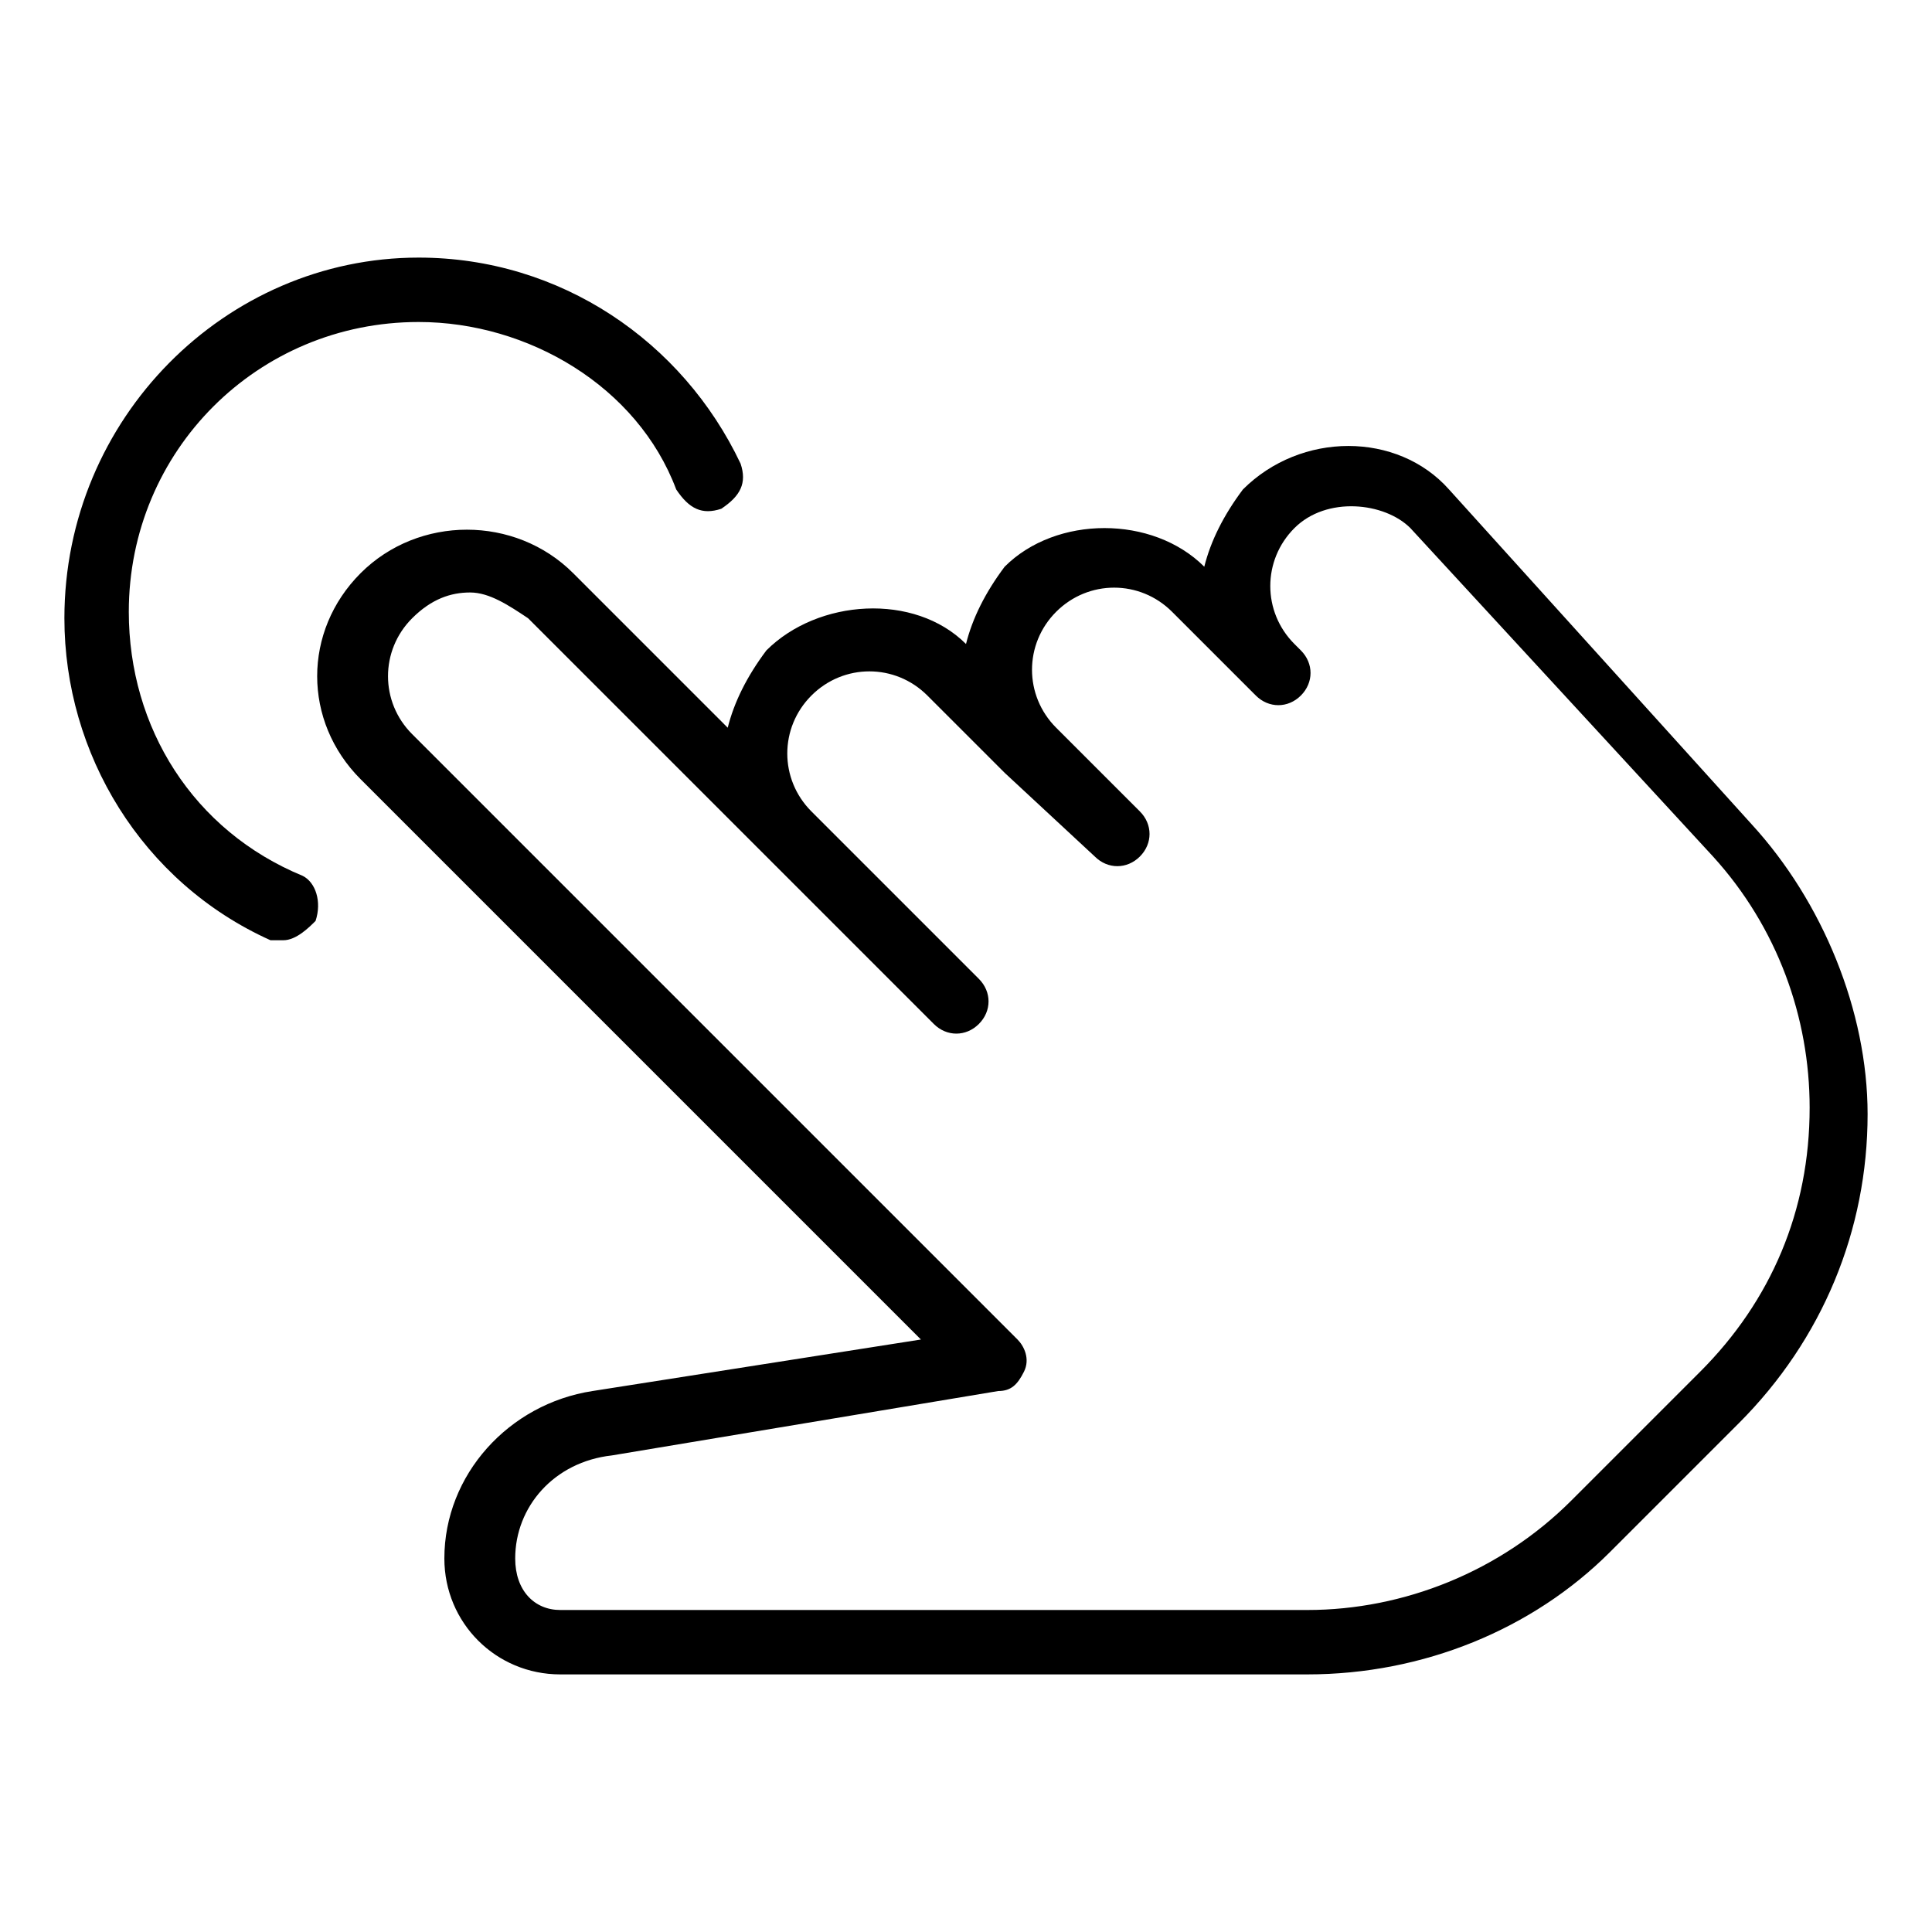
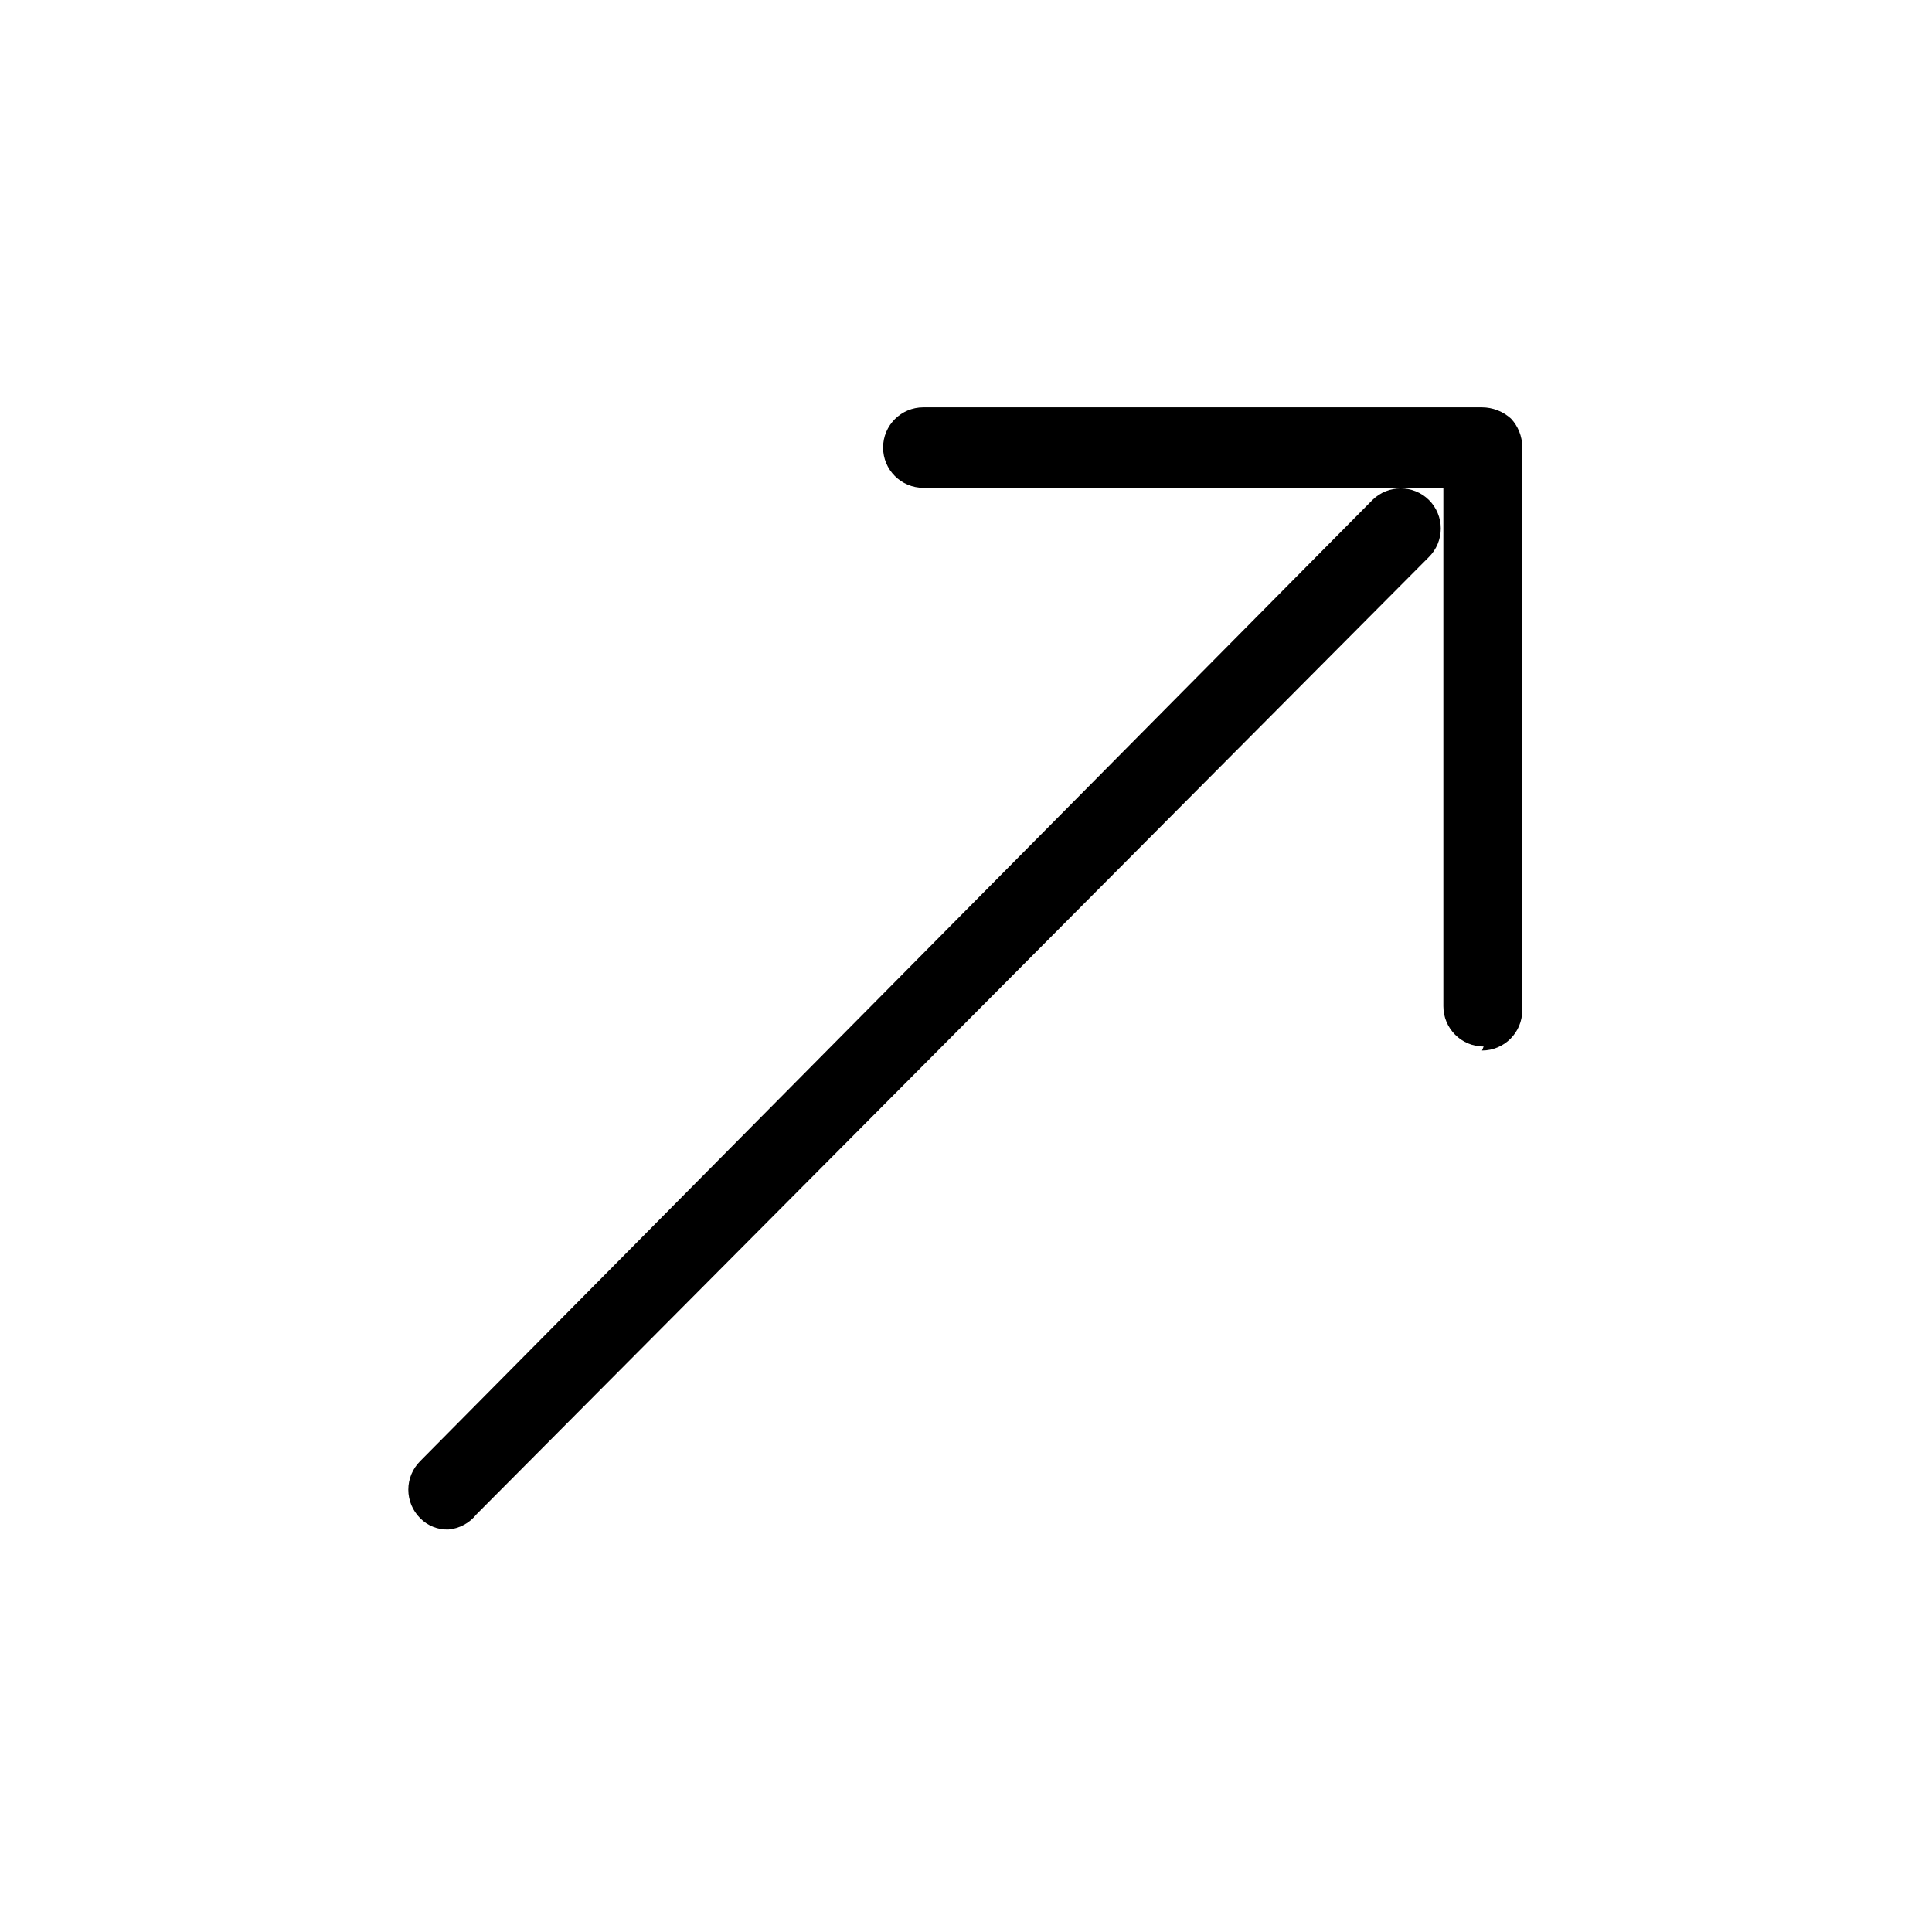
- <svg xmlns="http://www.w3.org/2000/svg" t="1623777059400" class="icon" viewBox="0 0 1024 1024" version="1.1" p-id="1981" width="64" height="64">
+ <svg xmlns="http://www.w3.org/2000/svg" t="1625125260370" class="icon" viewBox="0 0 1024 1024" version="1.1" p-id="11586" width="200" height="200">
  <defs>
    <style type="text/css" />
  </defs>
-   <path d="M692.907 887.467H296.96c-34.133 0-61.44-27.307-61.44-61.44 0-44.373 34.133-81.92 78.507-88.747l174.08-27.307-296.96-296.96c-30.72-30.72-30.72-78.507 0-109.227 30.72-30.72 81.92-30.72 112.64 0l81.92 81.92c3.413-13.653 10.24-27.307 20.48-40.96 27.307-27.307 78.507-30.72 105.813-3.413 3.413-13.653 10.24-27.307 20.48-40.96 27.307-27.307 78.507-27.307 105.813 0 3.413-13.653 10.24-27.307 20.48-40.96 30.72-30.72 81.92-30.72 109.227 0l160.427 177.493c37.547 40.96 61.44 98.987 61.44 153.6 0 61.44-23.893 119.467-68.267 163.84l-68.267 68.267c-40.96 40.96-98.987 64.853-160.427 64.853zM249.173 314.027c-10.24 0-20.48 3.413-30.72 13.653-17.067 17.067-17.067 44.373 0 61.44l320.853 320.853c3.413 3.413 6.827 10.24 3.413 17.067s-6.827 10.24-13.653 10.24l-204.8 34.133c-30.72 3.413-51.2 27.307-51.2 54.613 0 17.067 10.24 27.307 23.893 27.307h395.947c51.2 0 102.4-20.48 139.947-58.027l68.267-68.267c37.547-37.547 58.027-85.333 58.027-139.947 0-47.787-17.067-95.573-51.2-133.12l-160.427-174.08c-13.653-13.653-44.373-17.067-61.44 0s-17.067 44.373 0 61.44l3.413 3.413c6.827 6.827 6.827 17.067 0 23.893-6.827 6.827-17.067 6.827-23.893 0l-44.373-44.373c-17.067-17.067-44.373-17.067-61.44 0s-17.067 44.373 0 61.44l44.373 44.373c6.827 6.827 6.827 17.067 0 23.893s-17.067 6.827-23.893 0L532.48 409.6l-40.96-40.96c-17.067-17.067-44.373-17.067-61.44 0s-17.067 44.373 0 61.44l88.747 88.747c6.827 6.827 6.827 17.067 0 23.893s-17.067 6.827-23.893 0l-88.747-88.747-126.293-126.293c-10.24-6.827-20.48-13.653-30.72-13.653z" fill="" p-id="1982" />
-   <path d="M150.187 498.347h-6.827c-68.267-30.72-109.227-98.987-109.227-170.667C34.133 221.867 119.467 136.533 221.867 136.533c75.093 0 139.947 44.373 170.667 109.227 3.413 10.24 0 17.067-10.24 23.893-10.24 3.413-17.067 0-23.893-10.24C337.92 204.8 279.893 170.667 221.867 170.667 136.533 170.667 68.267 238.933 68.267 324.267c0 61.44 34.133 116.053 92.16 139.947 6.827 3.413 10.24 13.653 6.827 23.893-3.413 3.413-10.24 10.24-17.067 10.24z" fill="" p-id="1983" />
+   <path d="M237.653 810.667a20.053 20.053 0 0 1-14.933-5.973 21.333 21.333 0 0 1 0-30.293L727.467 264.96a21.333 21.333 0 0 1 29.867 0 21.333 21.333 0 0 1 0 30.293L252.587 802.56a21.333 21.333 0 0 1-14.933 8.107z" p-id="11587" />
+   <path d="M786.347 554.667a21.333 21.333 0 0 1-21.333-21.333V258.56h-275.627a21.333 21.333 0 0 1-21.333-21.333 21.333 21.333 0 0 1 21.333-21.333h296.107a23.04 23.04 0 0 1 15.36 5.973 22.187 22.187 0 0 1 5.973 14.933v298.667a21.333 21.333 0 0 1-21.333 21.333z" p-id="11588" />
</svg>
